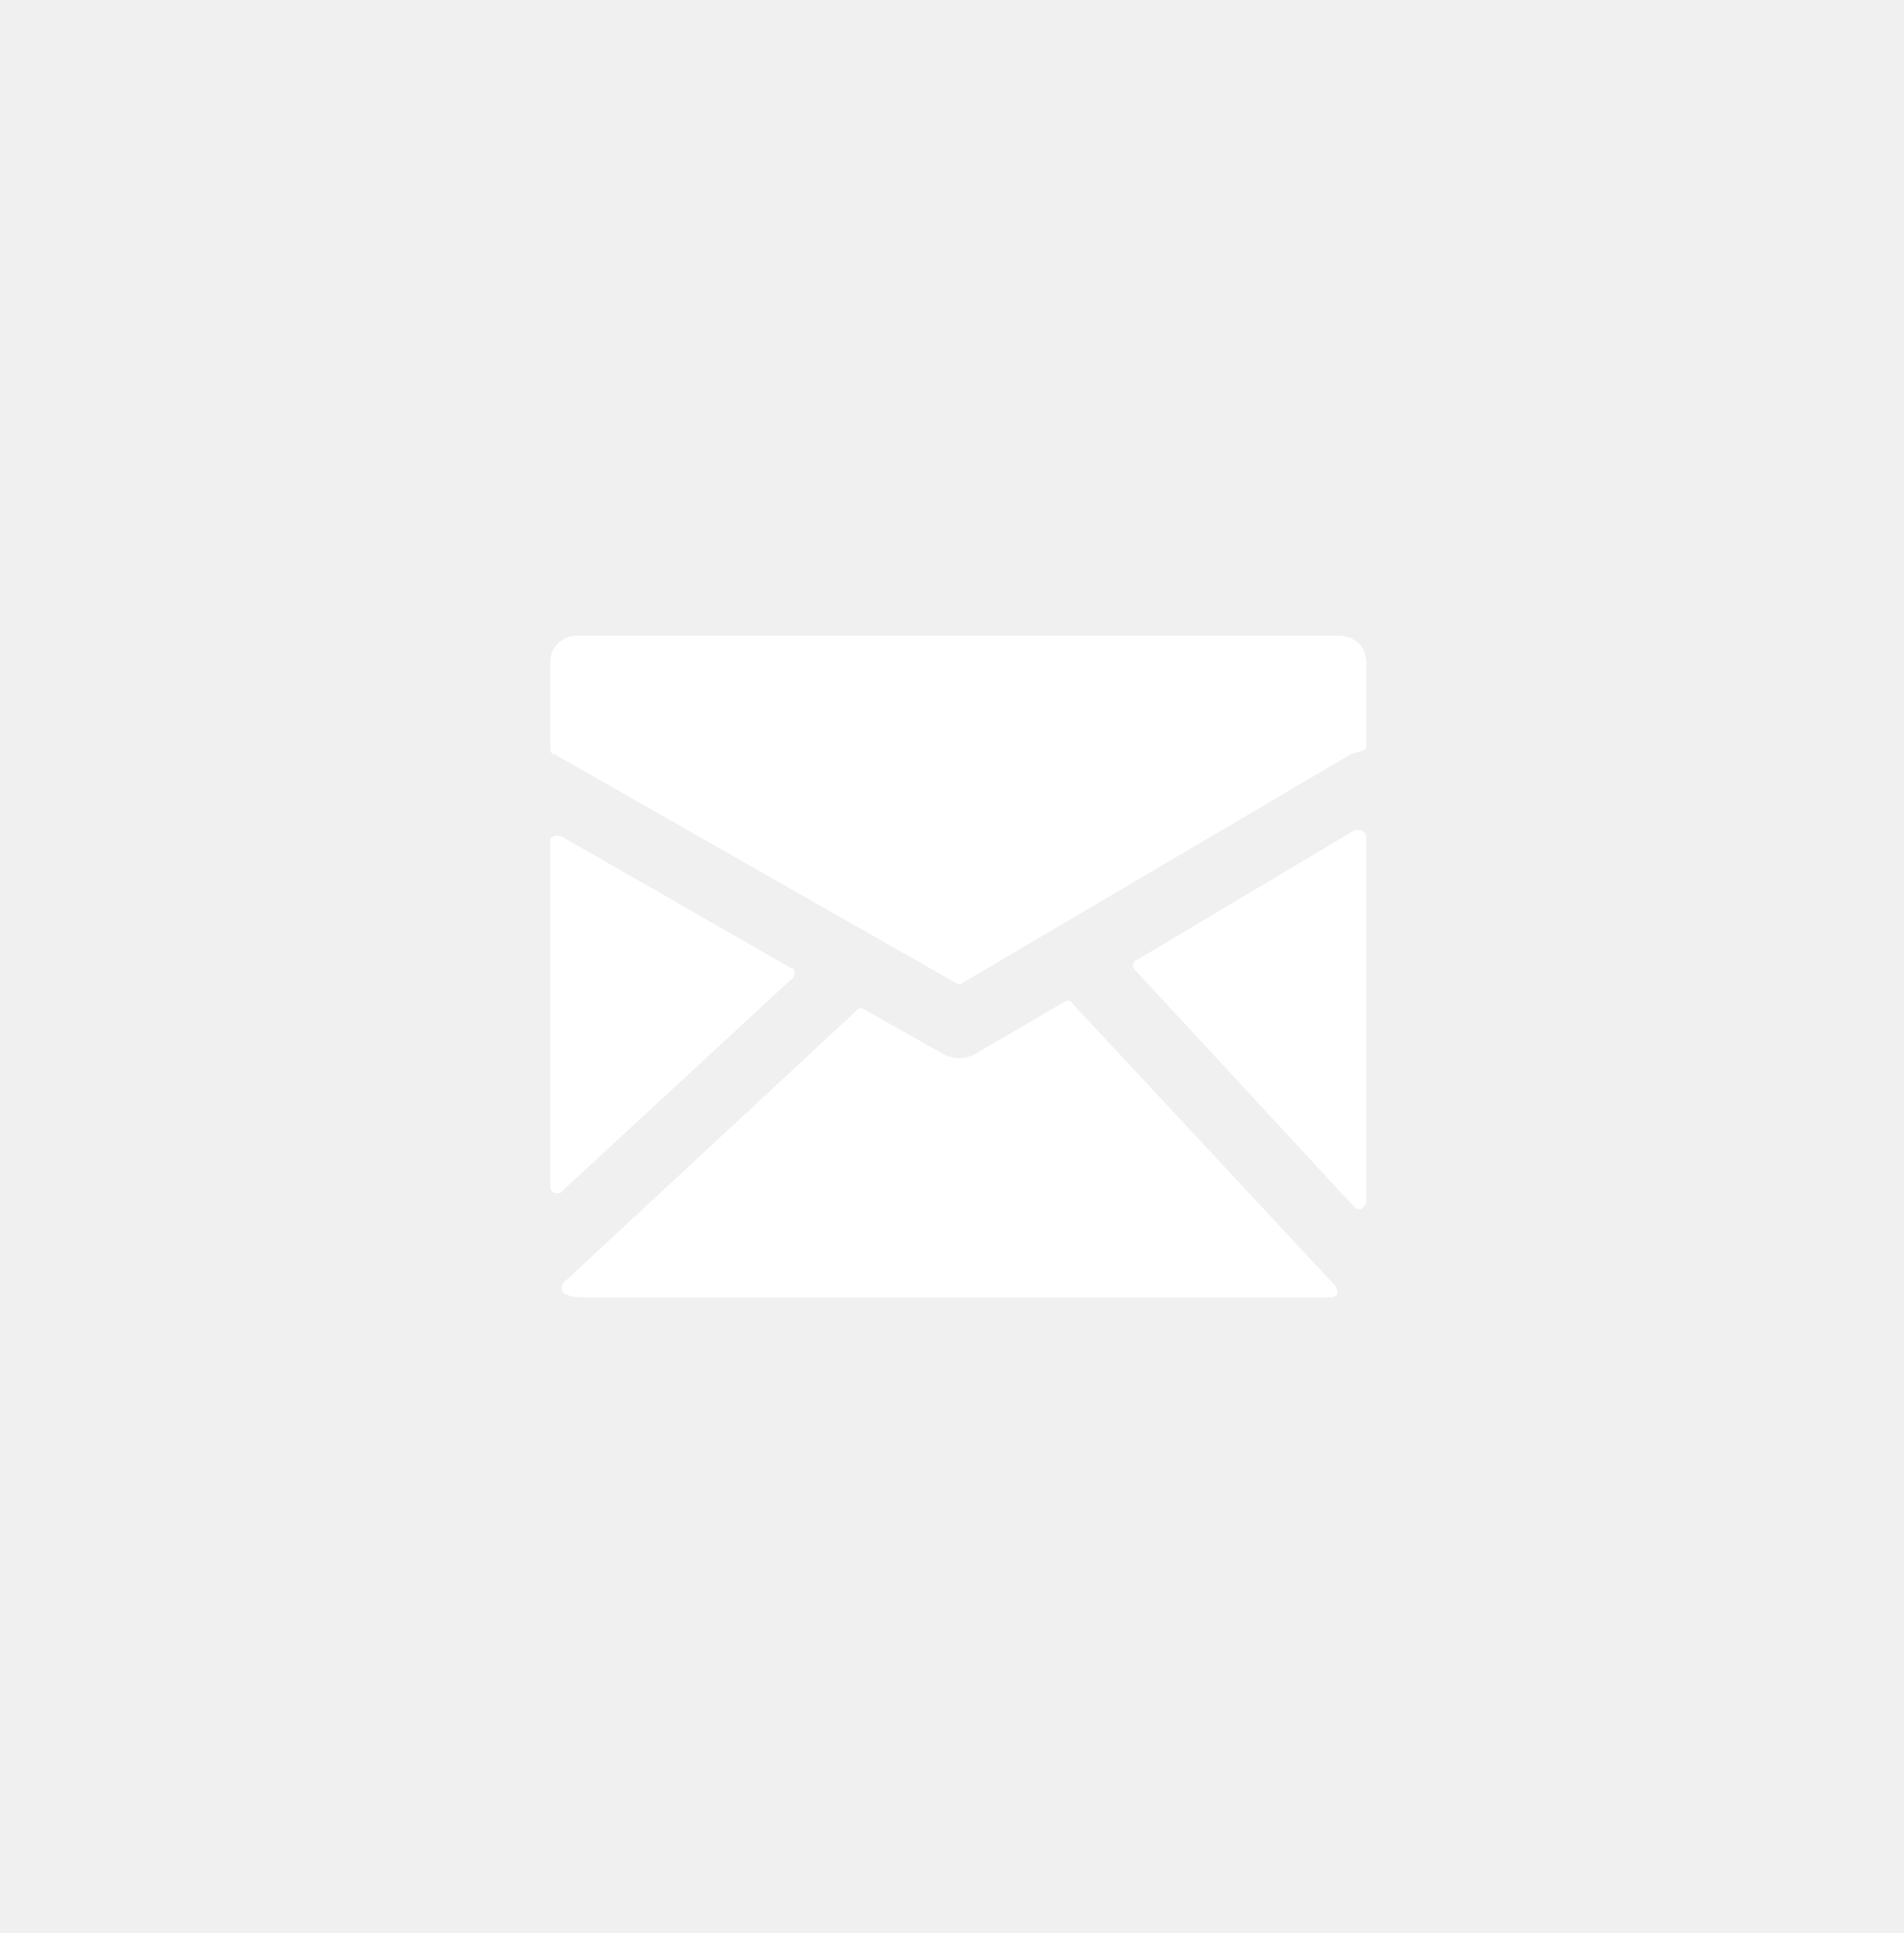
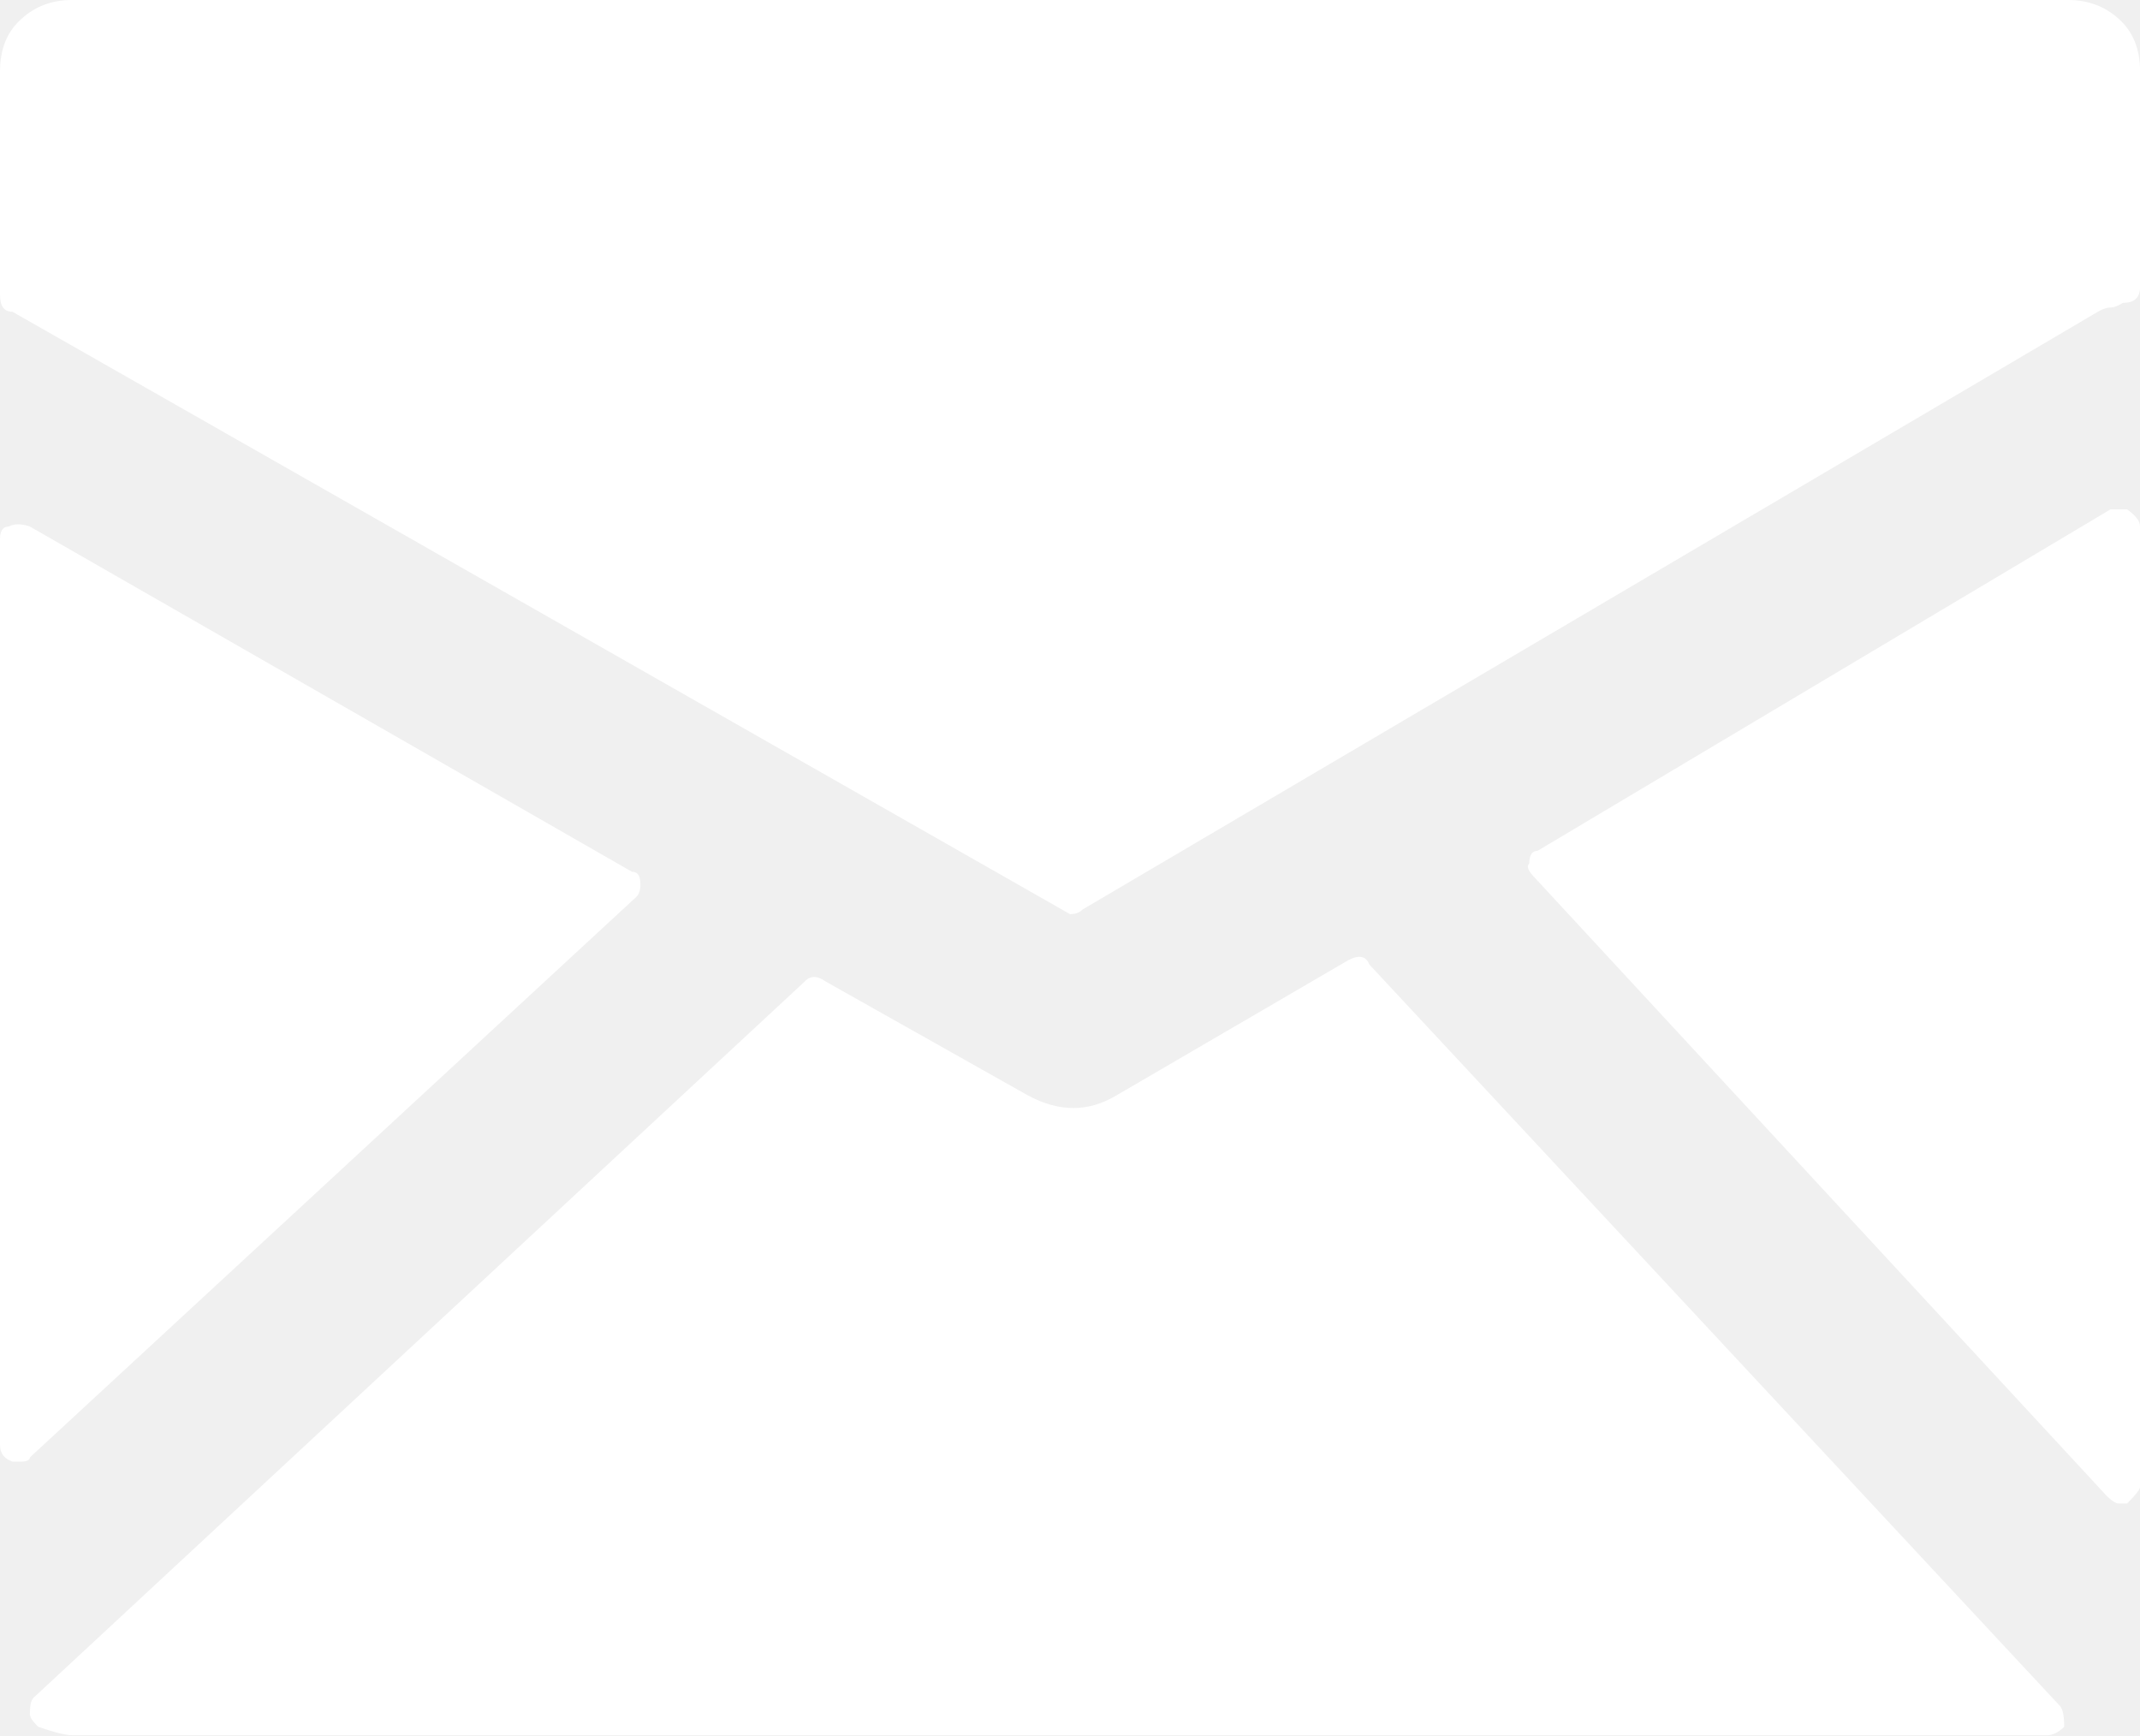
- <svg xmlns="http://www.w3.org/2000/svg" version="1.1" id="Layer_1" x="0px" y="0px" width="101.539px" height="103.078px" viewBox="0 0 101.539 103.078" enable-background="new 0 0 101.539 103.078" xml:space="preserve">
-   <path fill="#FFFFFF" d="M71.409,33.9H30.81c-0.396,0-0.744,0.127-1.021,0.383c-0.294,0.257-0.438,0.615-0.438,1.075v4.531  c0,0.239,0.083,0.35,0.252,0.35l21.34,12.155l0.167,0.096c0.119,0,0.197-0.035,0.258-0.096l20.646-12.155  c0.105-0.062,0.195-0.086,0.258-0.086s0.137-0.025,0.25-0.094c0.231,0,0.349-0.102,0.349-0.333v-4.368  c0-0.46-0.144-0.818-0.435-1.075C72.157,34.028,71.809,33.9,71.409,33.9L71.409,33.9z M42.289,52.141  c0.06-0.052,0.085-0.146,0.085-0.257c0-0.171-0.051-0.256-0.171-0.256l-12.245-7.021c-0.17-0.06-0.322-0.06-0.428,0  c-0.117,0-0.179,0.085-0.179,0.256v18.418c0,0.172,0.083,0.281,0.252,0.342h0.186c0.106,0,0.17-0.033,0.17-0.086L42.289,52.141z   M57.198,53.514c-0.064-0.171-0.21-0.205-0.429-0.087l-4.713,2.748c-0.572,0.343-1.169,0.343-1.802,0l-4.105-2.312  c-0.175-0.127-0.325-0.127-0.436,0L30.041,68.417c-0.064,0.06-0.082,0.17-0.082,0.342c0,0.06,0.054,0.146,0.169,0.257  c0.341,0.118,0.565,0.17,0.682,0.17h40.176c0.109,0,0.22-0.052,0.342-0.17c0-0.224-0.028-0.367-0.09-0.429L57.198,53.514z   M72.607,44.257h-0.334l-11.652,6.944c-0.109,0-0.171,0.086-0.171,0.256c-0.056,0.06-0.028,0.136,0.079,0.256l11.65,12.592  c0.117,0.12,0.207,0.17,0.256,0.17h0.172c0.172-0.17,0.263-0.289,0.263-0.332V44.607C72.87,44.487,72.779,44.385,72.607,44.257  L72.607,44.257z" />
+ <svg xmlns="http://www.w3.org/2000/svg" version="1.1" id="Layer_1" x="0px" y="0px" width="43.519px" height="35.286px" viewBox="29.351 33.9 43.519 35.286" enable-background="new 29.351 33.9 43.519 35.286" xml:space="preserve">
+   <path fill="#FFFFFF" d="M71.409,33.9H30.81c-0.396,0-0.744,0.127-1.021,0.383c-0.294,0.257-0.438,0.615-0.438,1.075v4.531  c0,0.239,0.083,0.35,0.252,0.35l21.34,12.155l0.167,0.096c0.119,0,0.197-0.035,0.258-0.096l20.646-12.155  c0.105-0.062,0.195-0.086,0.258-0.086c0.063,0,0.138-0.025,0.25-0.094c0.231,0,0.35-0.102,0.35-0.333v-4.368  c0-0.46-0.145-0.818-0.436-1.075C72.157,34.028,71.809,33.9,71.409,33.9L71.409,33.9z M42.289,52.141  c0.06-0.052,0.085-0.146,0.085-0.257c0-0.171-0.051-0.256-0.171-0.256l-12.245-7.021c-0.17-0.06-0.322-0.06-0.428,0  c-0.117,0-0.179,0.085-0.179,0.256v18.418c0,0.172,0.083,0.281,0.252,0.342h0.186c0.106,0,0.17-0.033,0.17-0.086L42.289,52.141z   M57.198,53.514c-0.064-0.171-0.21-0.205-0.429-0.087l-4.713,2.748c-0.572,0.343-1.169,0.343-1.803,0l-4.105-2.312  c-0.175-0.127-0.325-0.127-0.436,0L30.041,68.417c-0.064,0.06-0.082,0.17-0.082,0.342c0,0.06,0.054,0.146,0.169,0.257  c0.341,0.118,0.565,0.17,0.682,0.17h40.176c0.109,0,0.22-0.052,0.342-0.17c0-0.224-0.028-0.367-0.09-0.429L57.198,53.514z   M72.607,44.257h-0.334l-11.652,6.944c-0.109,0-0.171,0.086-0.171,0.256c-0.056,0.06-0.028,0.136,0.079,0.256l11.65,12.592  c0.116,0.12,0.207,0.17,0.256,0.17h0.172c0.172-0.17,0.263-0.289,0.263-0.332V44.607C72.87,44.487,72.779,44.385,72.607,44.257  L72.607,44.257z" />
</svg>
